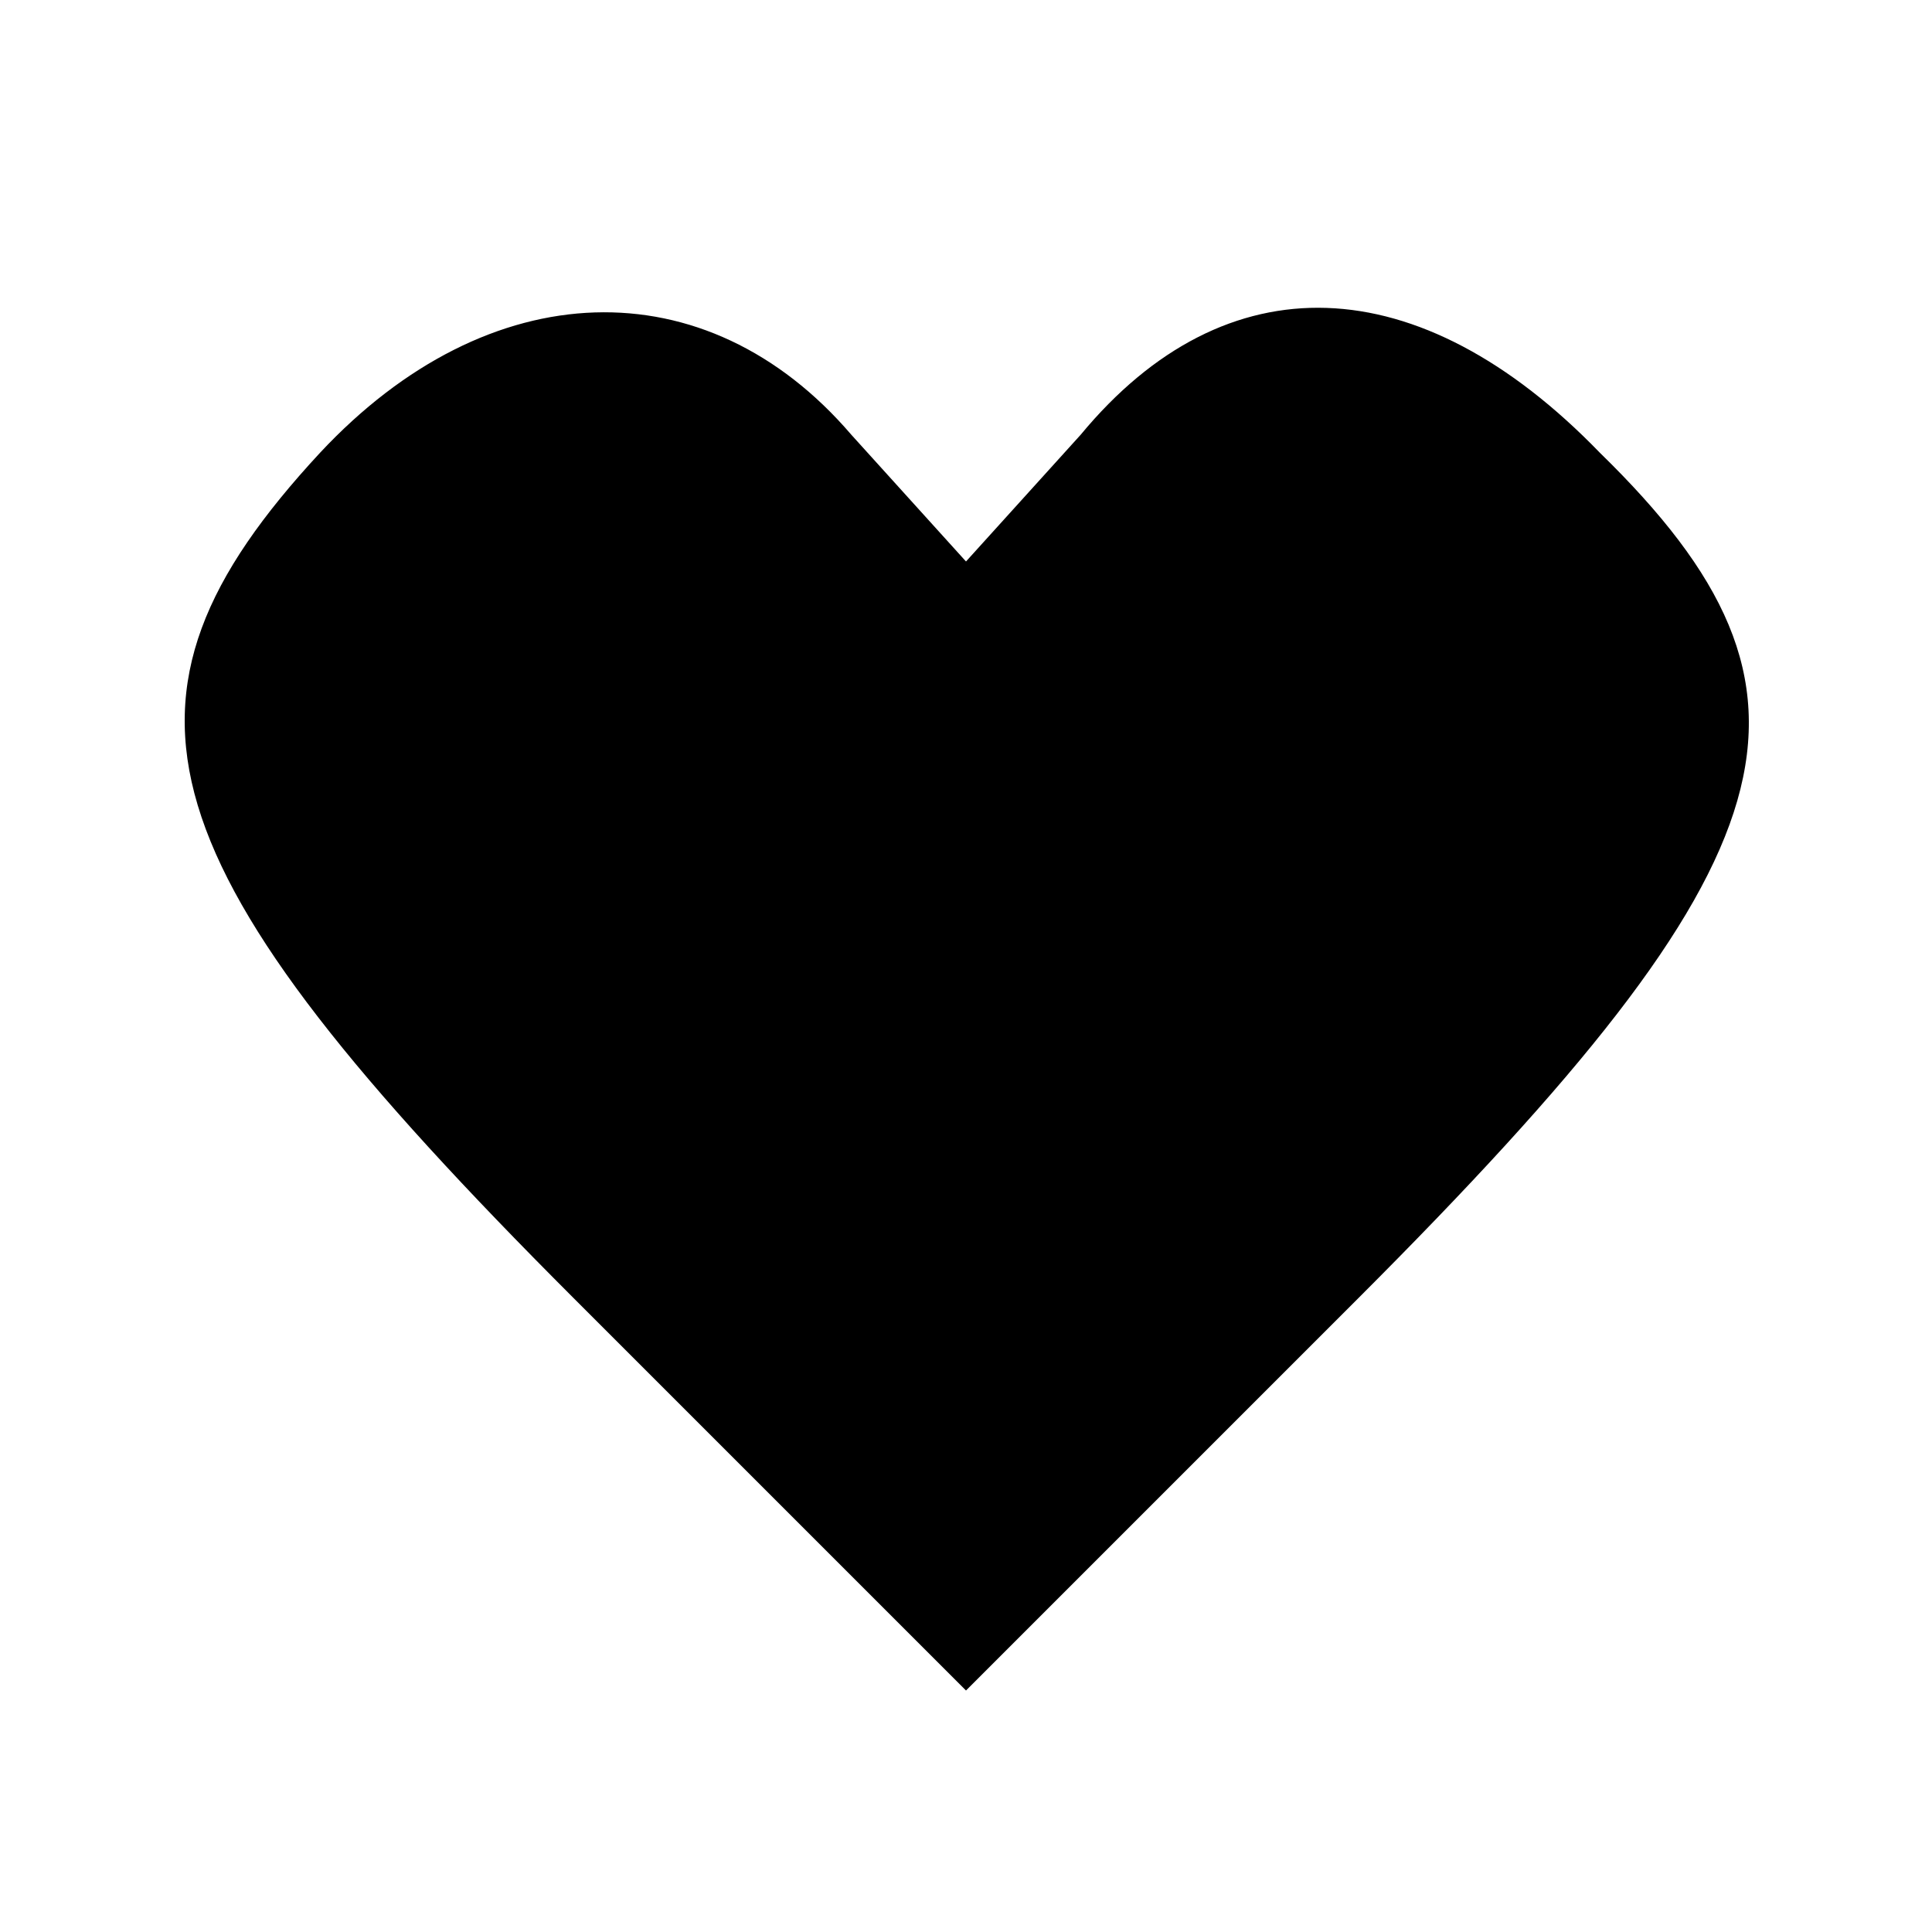
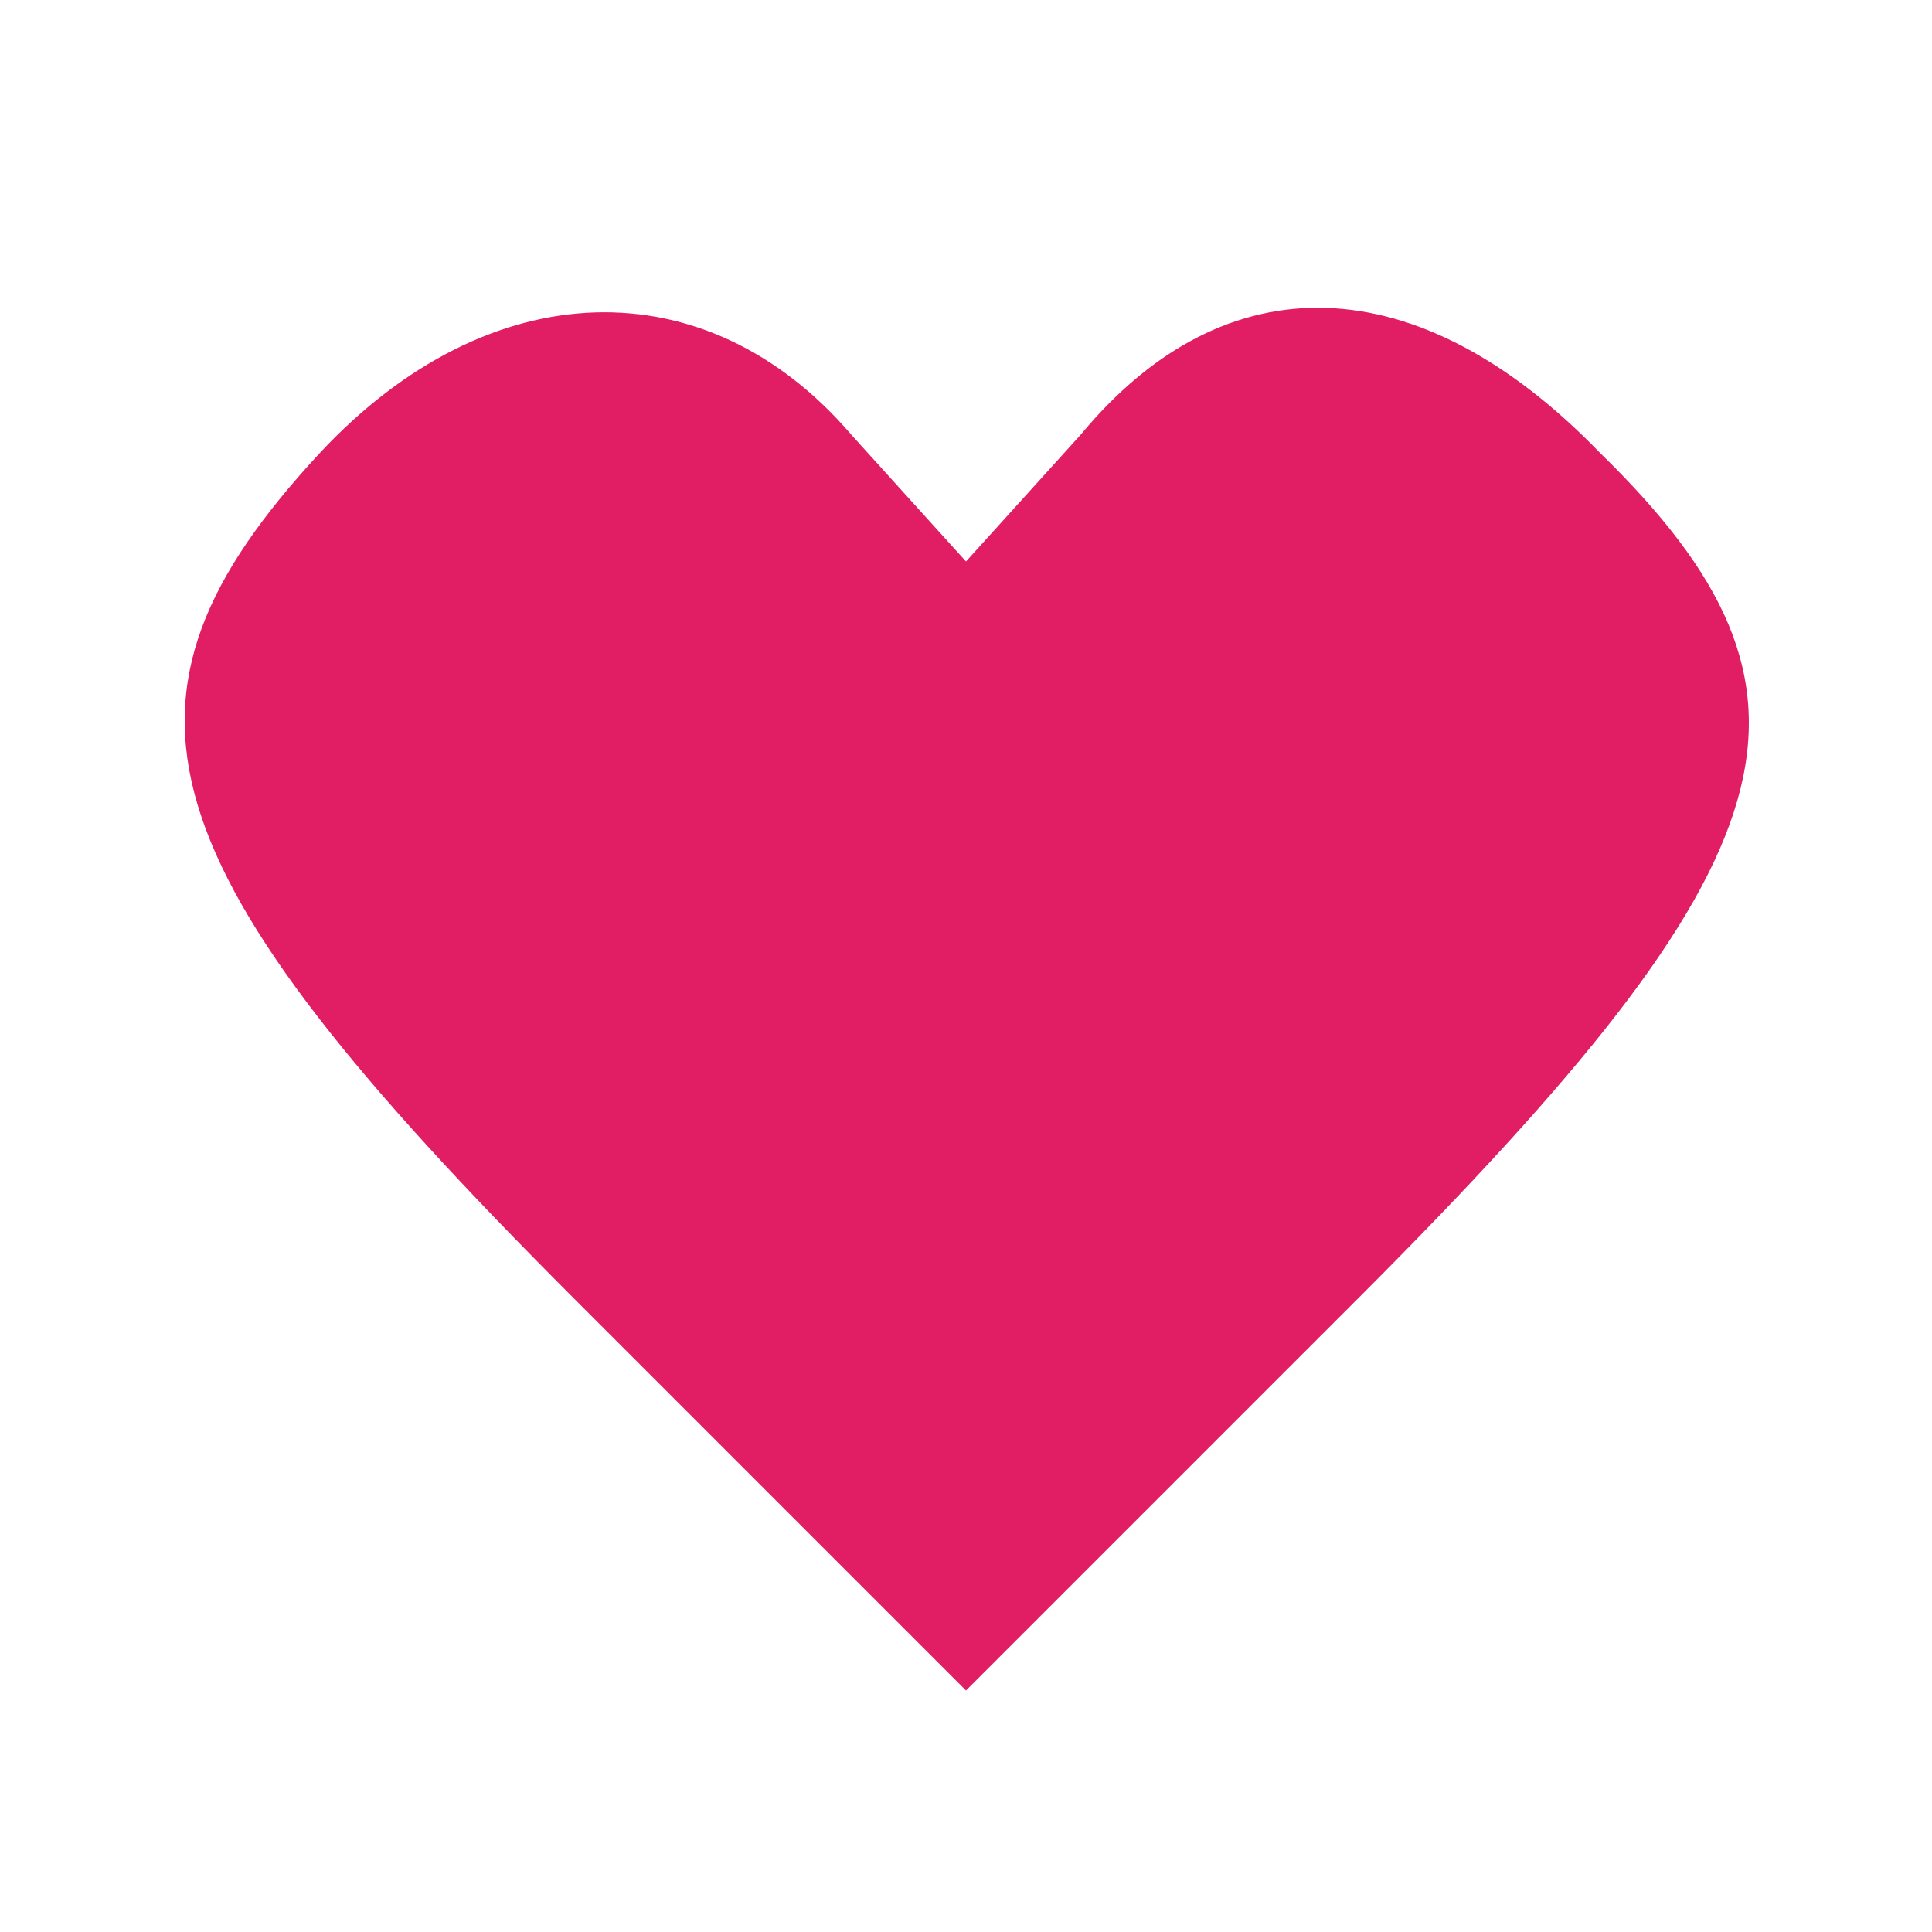
<svg xmlns="http://www.w3.org/2000/svg" version="1.0" width="32pt" height="32pt" viewBox="0 0 32 32" preserveAspectRatio="xMidYMid meet">
-   <g transform="translate(0,32) scale(0.1,-0.1)" fill="#000000" stroke="none">
+   <g transform="translate(0,32) scale(0.1,-0.1)" fill="#e11d63" stroke="none">
    <path d="M53 245 c-38 -41 -30 -68 42 -140 l65 -65 65 65 c73 73 81 100 40 140 -30 31 -62 32 -86 3 l-19 -21 -19 21 c-24 28 -60 27 -88 -3z" />
  </g>
</svg>
